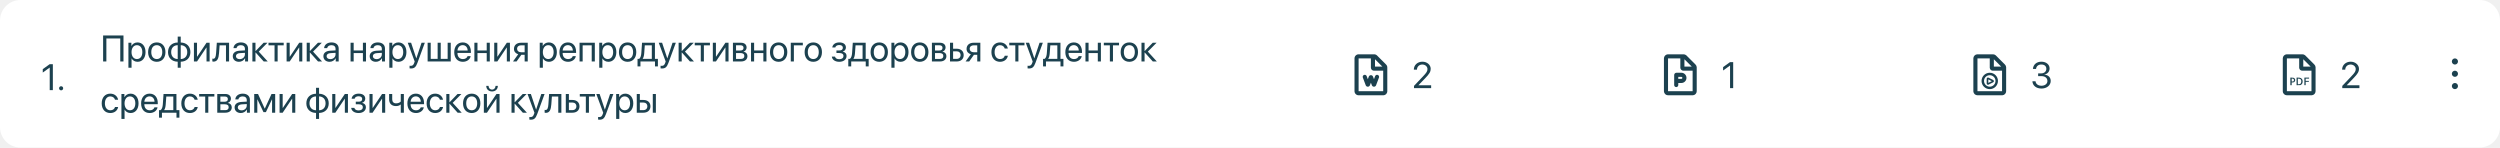
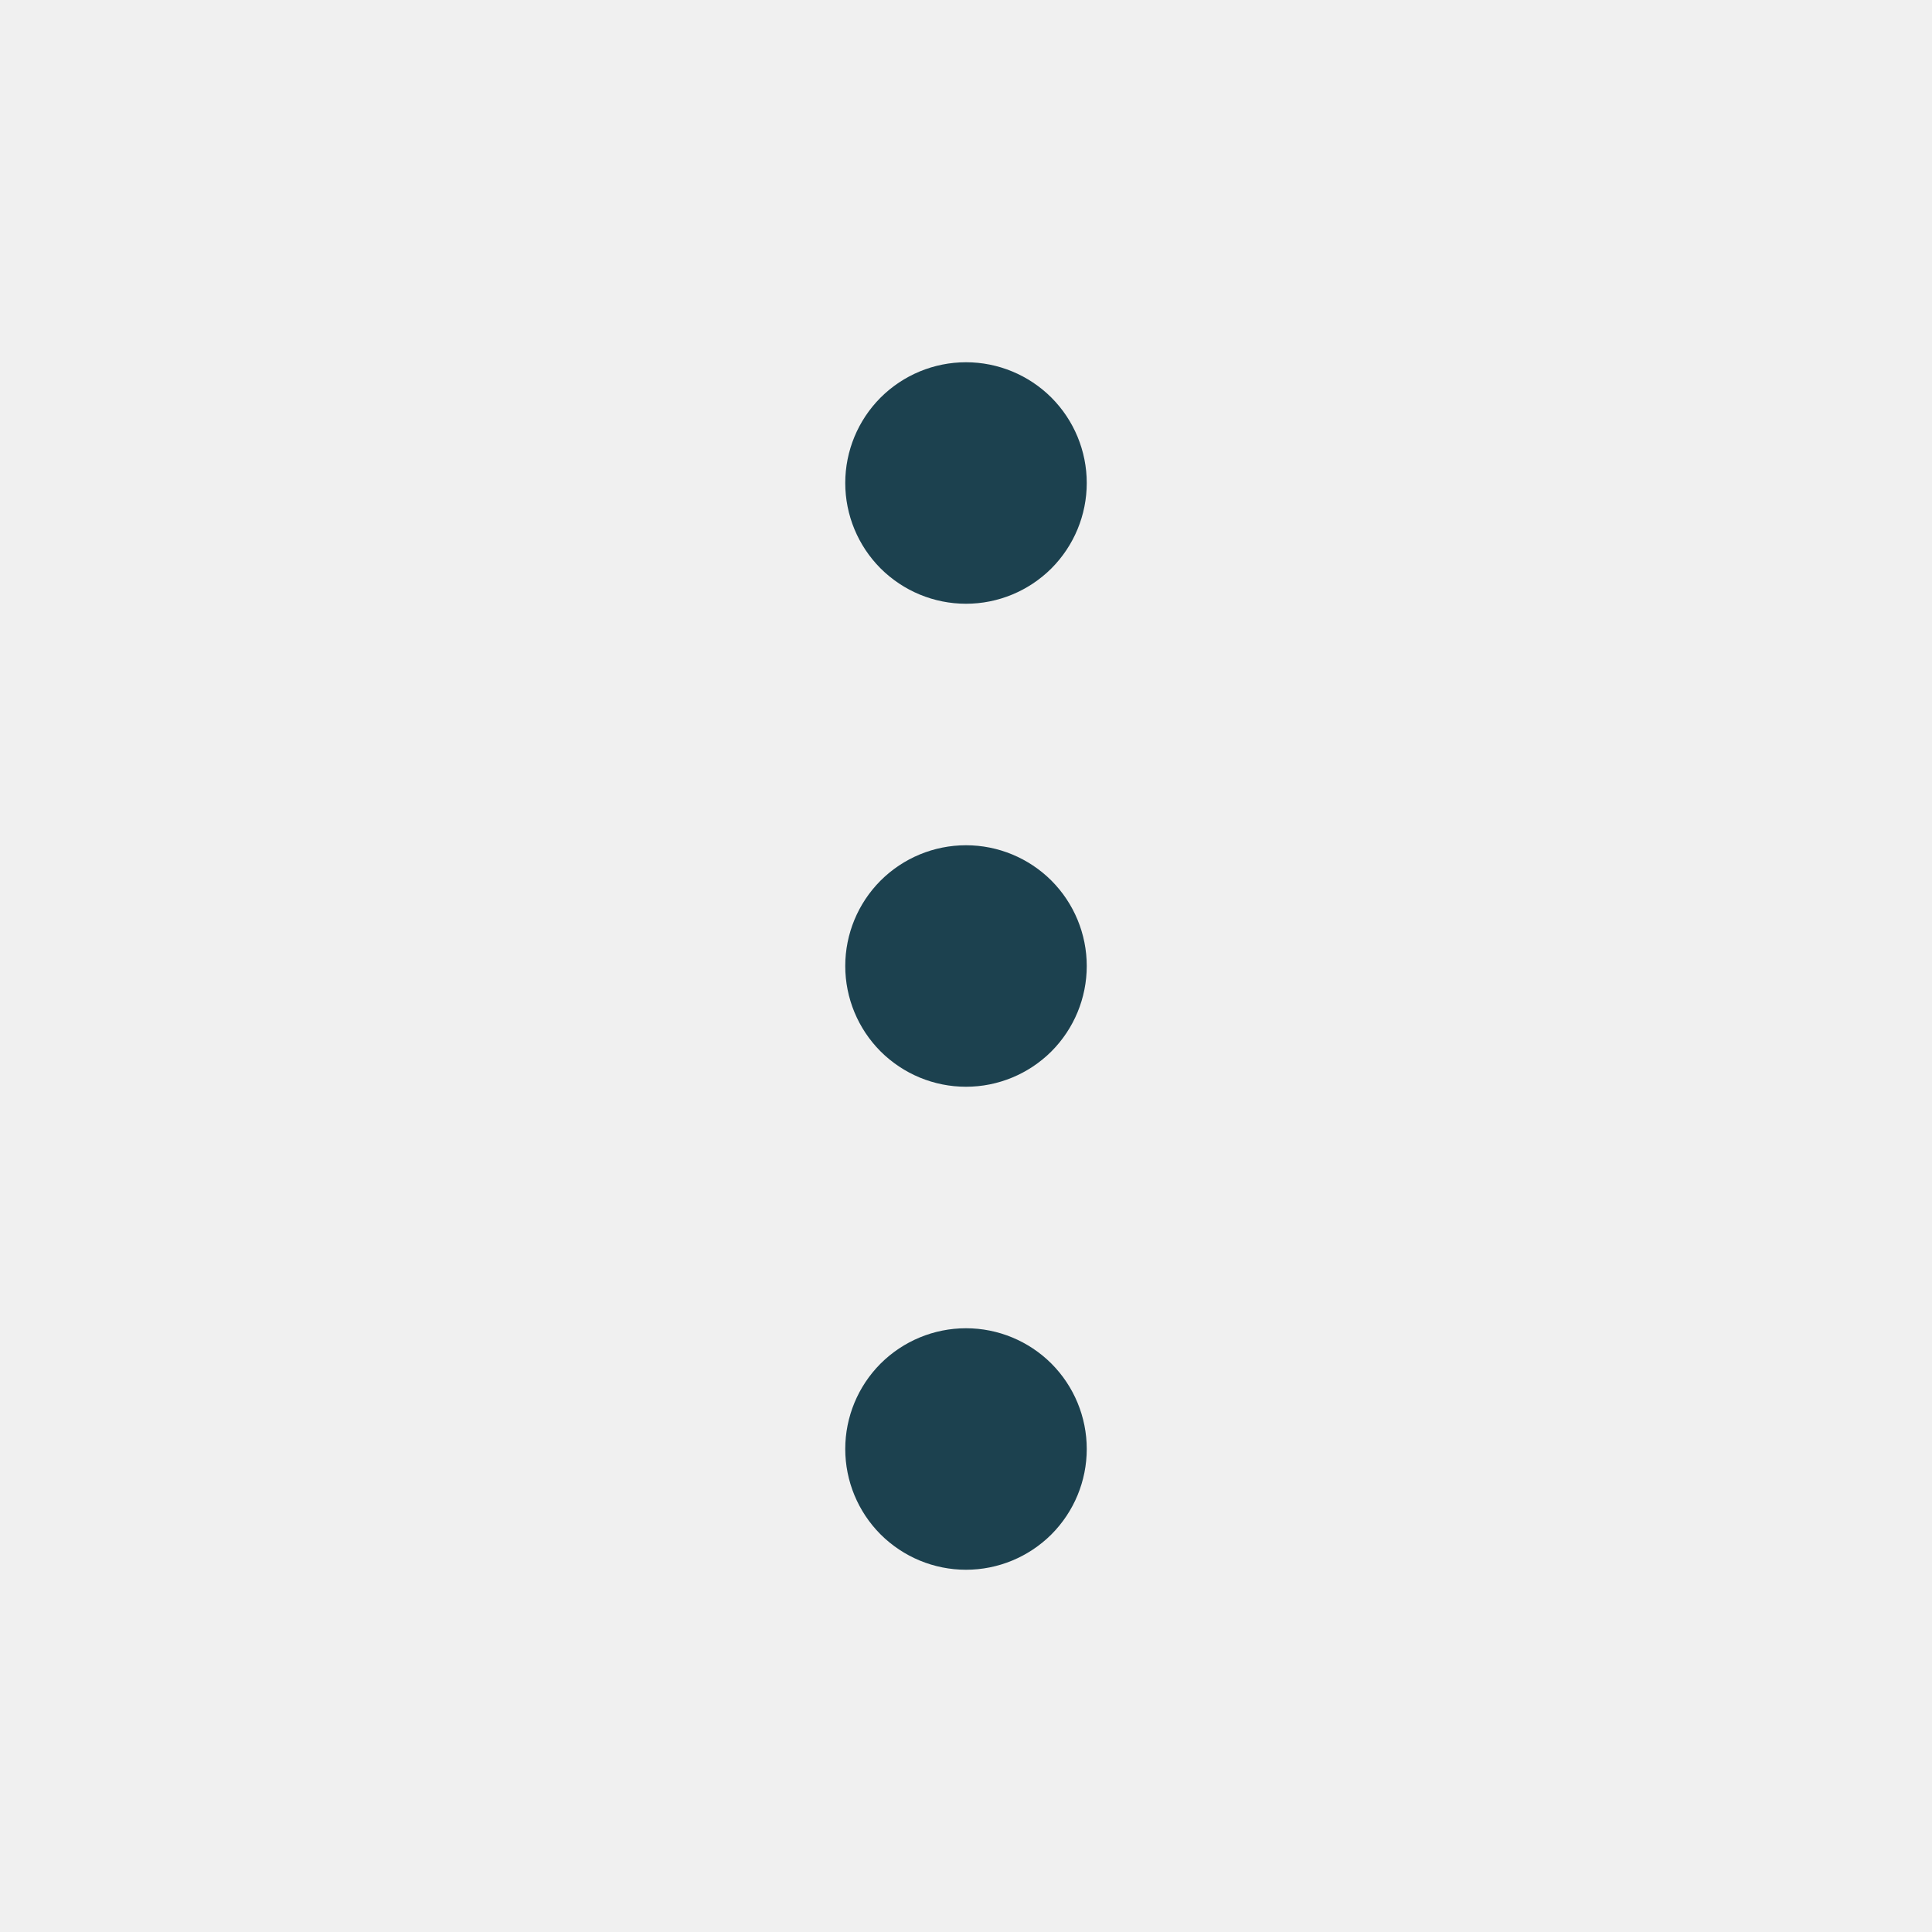
- <svg xmlns="http://www.w3.org/2000/svg" width="1220" height="72" viewBox="0 0 1220 72" fill="none">
-   <rect width="1220" height="72" rx="10" fill="white" />
-   <path d="M60.259 30H58.694V18.759H51.909V30H50.318V17.317H60.259V30ZM67.106 20.701C69.435 20.701 71.017 22.564 71.017 25.43C71.017 28.295 69.443 30.158 67.141 30.158C65.831 30.158 64.776 29.517 64.231 28.515H64.196V33.05H62.667V20.859H64.117V22.406H64.152C64.715 21.378 65.778 20.701 67.106 20.701ZM66.807 28.814C68.433 28.814 69.452 27.504 69.452 25.43C69.452 23.364 68.433 22.046 66.807 22.046C65.242 22.046 64.188 23.399 64.188 25.43C64.188 27.469 65.242 28.814 66.807 28.814ZM76.51 30.158C73.978 30.158 72.273 28.339 72.273 25.43C72.273 22.512 73.978 20.701 76.51 20.701C79.032 20.701 80.737 22.512 80.737 25.43C80.737 28.339 79.032 30.158 76.51 30.158ZM76.51 28.814C78.127 28.814 79.182 27.583 79.182 25.43C79.182 23.276 78.127 22.046 76.51 22.046C74.893 22.046 73.829 23.276 73.829 25.43C73.829 27.583 74.893 28.814 76.51 28.814ZM86.723 28.814V22.046C84.772 22.09 83.532 23.364 83.532 25.43C83.532 27.486 84.772 28.761 86.723 28.814ZM91.381 25.43C91.381 23.373 90.142 22.099 88.199 22.046V28.814C90.142 28.77 91.381 27.495 91.381 25.43ZM86.723 30.114C83.875 30.061 81.994 28.251 81.994 25.43C81.994 22.608 83.875 20.789 86.723 20.745V17.854H88.199V20.745C91.029 20.798 92.919 22.608 92.919 25.43C92.919 28.251 91.029 30.07 88.199 30.114V33.05H86.723V30.114ZM96.144 30H94.633V20.859H96.144V27.662H96.215L100.785 20.859H102.297V30H100.785V23.197H100.715L96.144 30ZM106.885 25.966C106.7 28.488 106.094 30.079 104.169 30.079C103.905 30.079 103.729 30.026 103.624 29.982V28.602C103.703 28.629 103.87 28.673 104.09 28.673C104.995 28.673 105.338 27.609 105.452 25.931L105.804 20.859H111.789V30H110.277V22.116H107.166L106.885 25.966ZM116.975 28.857C118.416 28.857 119.523 27.847 119.523 26.528V25.781L117.08 25.931C115.85 26.01 115.146 26.555 115.146 27.416C115.146 28.286 115.876 28.857 116.975 28.857ZM116.632 30.158C114.812 30.158 113.591 29.06 113.591 27.416C113.591 25.852 114.795 24.867 116.904 24.744L119.523 24.595V23.83C119.523 22.714 118.785 22.046 117.52 22.046C116.342 22.046 115.604 22.6 115.41 23.496H113.934C114.039 21.914 115.393 20.701 117.555 20.701C119.699 20.701 121.053 21.861 121.053 23.681V30H119.603V28.427H119.567C119.022 29.473 117.862 30.158 116.632 30.158ZM126.265 25.184L130.659 30H128.69L124.744 25.605H124.674V30H123.162V20.859H124.674V24.902H124.744L128.646 20.859H130.536L126.265 25.184ZM138.446 20.859V22.116H135.493V30H133.981V22.116H131.028V20.859H138.446ZM141.373 30H139.861V20.859H141.373V27.662H141.443L146.014 20.859H147.525V30H146.014V23.197H145.943L141.373 30ZM152.772 25.184L157.167 30H155.198L151.252 25.605H151.182V30H149.67V20.859H151.182V24.902H151.252L155.154 20.859H157.044L152.772 25.184ZM161.201 28.857C162.643 28.857 163.75 27.847 163.75 26.528V25.781L161.307 25.931C160.076 26.01 159.373 26.555 159.373 27.416C159.373 28.286 160.103 28.857 161.201 28.857ZM160.858 30.158C159.039 30.158 157.817 29.06 157.817 27.416C157.817 25.852 159.021 24.867 161.131 24.744L163.75 24.595V23.83C163.75 22.714 163.012 22.046 161.746 22.046C160.568 22.046 159.83 22.6 159.637 23.496H158.16C158.266 21.914 159.619 20.701 161.781 20.701C163.926 20.701 165.279 21.861 165.279 23.681V30H163.829V28.427H163.794C163.249 29.473 162.089 30.158 160.858 30.158ZM177.101 30V25.887H172.592V30H171.08V20.859H172.592V24.63H177.101V20.859H178.612V30H177.101ZM183.789 28.857C185.23 28.857 186.338 27.847 186.338 26.528V25.781L183.895 25.931C182.664 26.01 181.961 26.555 181.961 27.416C181.961 28.286 182.69 28.857 183.789 28.857ZM183.446 30.158C181.627 30.158 180.405 29.06 180.405 27.416C180.405 25.852 181.609 24.867 183.719 24.744L186.338 24.595V23.83C186.338 22.714 185.6 22.046 184.334 22.046C183.156 22.046 182.418 22.6 182.225 23.496H180.748C180.854 21.914 182.207 20.701 184.369 20.701C186.514 20.701 187.867 21.861 187.867 23.681V30H186.417V28.427H186.382C185.837 29.473 184.677 30.158 183.446 30.158ZM194.424 20.701C196.753 20.701 198.335 22.564 198.335 25.43C198.335 28.295 196.762 30.158 194.459 30.158C193.149 30.158 192.095 29.517 191.55 28.515H191.515V33.05H189.985V20.859H191.436V22.406H191.471C192.033 21.378 193.097 20.701 194.424 20.701ZM194.125 28.814C195.751 28.814 196.771 27.504 196.771 25.43C196.771 23.364 195.751 22.046 194.125 22.046C192.561 22.046 191.506 23.399 191.506 25.43C191.506 27.469 192.561 28.814 194.125 28.814ZM200.532 33.419C200.348 33.419 200.04 33.401 199.873 33.366V32.083C200.04 32.118 200.277 32.127 200.471 32.127C201.323 32.127 201.798 31.714 202.149 30.65L202.36 30.009L198.985 20.859H200.62L203.151 28.471H203.178L205.709 20.859H207.317L203.723 30.642C202.94 32.777 202.185 33.419 200.532 33.419ZM208.68 30V20.859H210.191V28.743H213.566V20.859H215.078V28.743H218.453V20.859H219.965V30H208.68ZM225.783 22.028C224.351 22.028 223.349 23.127 223.252 24.648H228.218C228.183 23.118 227.225 22.028 225.783 22.028ZM228.183 27.381H229.686C229.422 28.98 227.875 30.158 225.88 30.158C223.261 30.158 221.67 28.339 221.67 25.465C221.67 22.626 223.287 20.701 225.81 20.701C228.279 20.701 229.8 22.494 229.8 25.263V25.843H223.243V25.931C223.243 27.68 224.271 28.831 225.915 28.831C227.075 28.831 227.928 28.242 228.183 27.381ZM237.517 30V25.887H233.008V30H231.496V20.859H233.008V24.63H237.517V20.859H239.028V30H237.517ZM242.693 30H241.182V20.859H242.693V27.662H242.764L247.334 20.859H248.846V30H247.334V23.197H247.264L242.693 30ZM254.277 25.491H256.026V22.116H254.277C253.091 22.116 252.335 22.767 252.335 23.865C252.335 24.814 253.1 25.491 254.277 25.491ZM256.026 30V26.748H254.409L252.089 30H250.34L252.889 26.467C251.597 26.098 250.814 25.148 250.814 23.892C250.814 22.011 252.168 20.859 254.269 20.859H257.538V30H256.026ZM267.83 20.701C270.159 20.701 271.741 22.564 271.741 25.43C271.741 28.295 270.168 30.158 267.865 30.158C266.556 30.158 265.501 29.517 264.956 28.515H264.921V33.05H263.392V20.859H264.842V22.406H264.877C265.439 21.378 266.503 20.701 267.83 20.701ZM267.531 28.814C269.157 28.814 270.177 27.504 270.177 25.43C270.177 23.364 269.157 22.046 267.531 22.046C265.967 22.046 264.912 23.399 264.912 25.43C264.912 27.469 265.967 28.814 267.531 28.814ZM277.111 22.028C275.679 22.028 274.677 23.127 274.58 24.648H279.546C279.511 23.118 278.553 22.028 277.111 22.028ZM279.511 27.381H281.014C280.75 28.98 279.203 30.158 277.208 30.158C274.589 30.158 272.998 28.339 272.998 25.465C272.998 22.626 274.615 20.701 277.138 20.701C279.607 20.701 281.128 22.494 281.128 25.263V25.843H274.571V25.931C274.571 27.68 275.6 28.831 277.243 28.831C278.403 28.831 279.256 28.242 279.511 27.381ZM288.757 30V22.116H284.336V30H282.824V20.859H290.277V30H288.757ZM296.869 20.701C299.198 20.701 300.78 22.564 300.78 25.43C300.78 28.295 299.207 30.158 296.904 30.158C295.595 30.158 294.54 29.517 293.995 28.515H293.96V33.05H292.431V20.859H293.881V22.406H293.916C294.479 21.378 295.542 20.701 296.869 20.701ZM296.57 28.814C298.196 28.814 299.216 27.504 299.216 25.43C299.216 23.364 298.196 22.046 296.57 22.046C295.006 22.046 293.951 23.399 293.951 25.43C293.951 27.469 295.006 28.814 296.57 28.814ZM306.273 30.158C303.742 30.158 302.037 28.339 302.037 25.43C302.037 22.512 303.742 20.701 306.273 20.701C308.796 20.701 310.501 22.512 310.501 25.43C310.501 28.339 308.796 30.158 306.273 30.158ZM306.273 28.814C307.891 28.814 308.945 27.583 308.945 25.43C308.945 23.276 307.891 22.046 306.273 22.046C304.656 22.046 303.593 23.276 303.593 25.43C303.593 27.583 304.656 28.814 306.273 28.814ZM318.086 28.743V22.116H314.658L314.377 25.966C314.298 27.1 314.061 28.093 313.63 28.673V28.743H318.086ZM312.54 32.417H311.116V28.743H311.881C312.549 28.304 312.874 27.161 312.962 25.931L313.313 20.859H319.606V28.743H321.057V32.417H319.633V30H312.54V32.417ZM323.017 33.419C322.832 33.419 322.524 33.401 322.357 33.366V32.083C322.524 32.118 322.762 32.127 322.955 32.127C323.808 32.127 324.282 31.714 324.634 30.65L324.845 30.009L321.47 20.859H323.104L325.636 28.471H325.662L328.193 20.859H329.802L326.207 30.642C325.425 32.777 324.669 33.419 323.017 33.419ZM334.267 25.184L338.661 30H336.692L332.746 25.605H332.676V30H331.164V20.859H332.676V24.902H332.746L336.648 20.859H338.538L334.267 25.184ZM346.448 20.859V22.116H343.495V30H341.983V22.116H339.03V20.859H346.448ZM349.375 30H347.863V20.859H349.375V27.662H349.445L354.016 20.859H355.527V30H354.016V23.197H353.945L349.375 30ZM361.372 22.099H359.184V24.656H361.144C362.295 24.656 362.849 24.234 362.849 23.355C362.849 22.547 362.33 22.099 361.372 22.099ZM361.267 25.887H359.184V28.761H361.539C362.646 28.761 363.244 28.26 363.244 27.337C363.244 26.361 362.603 25.887 361.267 25.887ZM357.672 30V20.859H361.583C363.297 20.859 364.343 21.747 364.343 23.197C364.343 24.129 363.684 24.99 362.84 25.166V25.236C363.991 25.395 364.747 26.23 364.747 27.372C364.747 28.989 363.552 30 361.609 30H357.672ZM372.517 30V25.887H368.008V30H366.496V20.859H368.008V24.63H372.517V20.859H374.028V30H372.517ZM379.979 30.158C377.447 30.158 375.742 28.339 375.742 25.43C375.742 22.512 377.447 20.701 379.979 20.701C382.501 20.701 384.206 22.512 384.206 25.43C384.206 28.339 382.501 30.158 379.979 30.158ZM379.979 28.814C381.596 28.814 382.65 27.583 382.65 25.43C382.65 23.276 381.596 22.046 379.979 22.046C378.361 22.046 377.298 23.276 377.298 25.43C377.298 27.583 378.361 28.814 379.979 28.814ZM391.782 22.116H387.414V30H385.902V20.859H391.782V22.116ZM396.889 30.158C394.357 30.158 392.652 28.339 392.652 25.43C392.652 22.512 394.357 20.701 396.889 20.701C399.411 20.701 401.116 22.512 401.116 25.43C401.116 28.339 399.411 30.158 396.889 30.158ZM396.889 28.814C398.506 28.814 399.561 27.583 399.561 25.43C399.561 23.276 398.506 22.046 396.889 22.046C395.271 22.046 394.208 23.276 394.208 25.43C394.208 27.583 395.271 28.814 396.889 28.814ZM409.554 30.158C407.55 30.158 406.1 29.174 405.941 27.627H407.488C407.664 28.427 408.42 28.893 409.554 28.893C410.881 28.893 411.619 28.26 411.619 27.372C411.619 26.344 410.934 25.878 409.554 25.878H408.183V24.63H409.554C410.714 24.63 411.312 24.19 411.312 23.294C411.312 22.529 410.767 21.976 409.589 21.976C408.508 21.976 407.752 22.441 407.629 23.171H406.144C406.337 21.659 407.655 20.701 409.589 20.701C411.672 20.701 412.806 21.703 412.806 23.171C412.806 24.102 412.208 24.929 411.294 25.14V25.21C412.498 25.474 413.122 26.247 413.122 27.302C413.122 29.007 411.698 30.158 409.554 30.158ZM420.936 28.743V22.116H417.508L417.227 25.966C417.147 27.1 416.91 28.093 416.479 28.673V28.743H420.936ZM415.39 32.417H413.966V28.743H414.73C415.398 28.304 415.724 27.161 415.812 25.931L416.163 20.859H422.456V28.743H423.906V32.417H422.482V30H415.39V32.417ZM429.074 30.158C426.543 30.158 424.838 28.339 424.838 25.43C424.838 22.512 426.543 20.701 429.074 20.701C431.597 20.701 433.302 22.512 433.302 25.43C433.302 28.339 431.597 30.158 429.074 30.158ZM429.074 28.814C430.691 28.814 431.746 27.583 431.746 25.43C431.746 23.276 430.691 22.046 429.074 22.046C427.457 22.046 426.394 23.276 426.394 25.43C426.394 27.583 427.457 28.814 429.074 28.814ZM439.445 20.701C441.774 20.701 443.356 22.564 443.356 25.43C443.356 28.295 441.783 30.158 439.48 30.158C438.171 30.158 437.116 29.517 436.571 28.515H436.536V33.05H435.007V20.859H436.457V22.406H436.492C437.055 21.378 438.118 20.701 439.445 20.701ZM439.146 28.814C440.772 28.814 441.792 27.504 441.792 25.43C441.792 23.364 440.772 22.046 439.146 22.046C437.582 22.046 436.527 23.399 436.527 25.43C436.527 27.469 437.582 28.814 439.146 28.814ZM448.85 30.158C446.318 30.158 444.613 28.339 444.613 25.43C444.613 22.512 446.318 20.701 448.85 20.701C451.372 20.701 453.077 22.512 453.077 25.43C453.077 28.339 451.372 30.158 448.85 30.158ZM448.85 28.814C450.467 28.814 451.521 27.583 451.521 25.43C451.521 23.276 450.467 22.046 448.85 22.046C447.232 22.046 446.169 23.276 446.169 25.43C446.169 27.583 447.232 28.814 448.85 28.814ZM458.474 22.099H456.285V24.656H458.245C459.396 24.656 459.95 24.234 459.95 23.355C459.95 22.547 459.432 22.099 458.474 22.099ZM458.368 25.887H456.285V28.761H458.641C459.748 28.761 460.346 28.26 460.346 27.337C460.346 26.361 459.704 25.887 458.368 25.887ZM454.773 30V20.859H458.685C460.398 20.859 461.444 21.747 461.444 23.197C461.444 24.129 460.785 24.99 459.941 25.166V25.236C461.093 25.395 461.849 26.23 461.849 27.372C461.849 28.989 460.653 30 458.711 30H454.773ZM466.814 25.034H465.109V28.743H466.814C468.001 28.743 468.766 28.005 468.766 26.889C468.766 25.764 467.992 25.034 466.814 25.034ZM463.598 30V20.859H465.109V23.777H466.841C468.933 23.777 470.277 24.981 470.277 26.889C470.277 28.796 468.933 30 466.841 30H463.598ZM475.146 25.491H476.896V22.116H475.146C473.96 22.116 473.204 22.767 473.204 23.865C473.204 24.814 473.969 25.491 475.146 25.491ZM476.896 30V26.748H475.278L472.958 30H471.209L473.758 26.467C472.466 26.098 471.684 25.148 471.684 23.892C471.684 22.011 473.037 20.859 475.138 20.859H478.407V30H476.896ZM491.819 23.672H490.308C490.044 22.793 489.297 22.046 488.005 22.046C486.414 22.046 485.368 23.391 485.368 25.43C485.368 27.521 486.432 28.814 488.022 28.814C489.235 28.814 490.035 28.216 490.325 27.205H491.837C491.538 28.936 490.07 30.158 488.014 30.158C485.474 30.158 483.812 28.339 483.812 25.43C483.812 22.582 485.465 20.701 487.996 20.701C490.202 20.701 491.547 22.116 491.819 23.672ZM499.94 20.859V22.116H496.987V30H495.476V22.116H492.522V20.859H499.94ZM502.12 33.419C501.936 33.419 501.628 33.401 501.461 33.366V32.083C501.628 32.118 501.865 32.127 502.059 32.127C502.911 32.127 503.386 31.714 503.737 30.65L503.948 30.009L500.573 20.859H502.208L504.739 28.471H504.766L507.297 20.859H508.905L505.311 30.642C504.528 32.777 503.772 33.419 502.12 33.419ZM515.98 28.743V22.116H512.553L512.271 25.966C512.192 27.1 511.955 28.093 511.524 28.673V28.743H515.98ZM510.435 32.417H509.011V28.743H509.775C510.443 28.304 510.769 27.161 510.856 25.931L511.208 20.859H517.501V28.743H518.951V32.417H517.527V30H510.435V32.417ZM523.996 22.028C522.563 22.028 521.562 23.127 521.465 24.648H526.431C526.396 23.118 525.438 22.028 523.996 22.028ZM526.396 27.381H527.898C527.635 28.98 526.088 30.158 524.093 30.158C521.474 30.158 519.883 28.339 519.883 25.465C519.883 22.626 521.5 20.701 524.022 20.701C526.492 20.701 528.013 22.494 528.013 25.263V25.843H521.456V25.931C521.456 27.68 522.484 28.831 524.128 28.831C525.288 28.831 526.141 28.242 526.396 27.381ZM535.729 30V25.887H531.221V30H529.709V20.859H531.221V24.63H535.729V20.859H537.241V30H535.729ZM546.083 20.859V22.116H543.13V30H541.618V22.116H538.665V20.859H546.083ZM551.119 30.158C548.588 30.158 546.883 28.339 546.883 25.43C546.883 22.512 548.588 20.701 551.119 20.701C553.642 20.701 555.347 22.512 555.347 25.43C555.347 28.339 553.642 30.158 551.119 30.158ZM551.119 28.814C552.736 28.814 553.791 27.583 553.791 25.43C553.791 23.276 552.736 22.046 551.119 22.046C549.502 22.046 548.438 23.276 548.438 25.43C548.438 27.583 549.502 28.814 551.119 28.814ZM560.146 25.184L564.54 30H562.571L558.625 25.605H558.555V30H557.043V20.859H558.555V24.902H558.625L562.527 20.859H564.417L560.146 25.184ZM57.64 48.672H56.128C55.864 47.793 55.117 47.046 53.825 47.046C52.234 47.046 51.188 48.391 51.188 50.43C51.188 52.522 52.252 53.813 53.843 53.813C55.056 53.813 55.855 53.216 56.145 52.205H57.657C57.358 53.937 55.891 55.158 53.834 55.158C51.294 55.158 49.633 53.339 49.633 50.43C49.633 47.582 51.285 45.701 53.816 45.701C56.023 45.701 57.367 47.116 57.64 48.672ZM63.695 45.701C66.024 45.701 67.606 47.565 67.606 50.43C67.606 53.295 66.033 55.158 63.73 55.158C62.421 55.158 61.366 54.517 60.821 53.515H60.786V58.05H59.257V45.859H60.707V47.406H60.742C61.305 46.378 62.368 45.701 63.695 45.701ZM63.397 53.813C65.022 53.813 66.042 52.504 66.042 50.43C66.042 48.364 65.022 47.046 63.397 47.046C61.832 47.046 60.777 48.399 60.777 50.43C60.777 52.469 61.832 53.813 63.397 53.813ZM72.977 47.028C71.544 47.028 70.542 48.127 70.445 49.648H75.411C75.376 48.118 74.418 47.028 72.977 47.028ZM75.376 52.381H76.879C76.615 53.98 75.068 55.158 73.073 55.158C70.454 55.158 68.863 53.339 68.863 50.465C68.863 47.626 70.481 45.701 73.003 45.701C75.473 45.701 76.993 47.494 76.993 50.263V50.843H70.436V50.931C70.436 52.68 71.465 53.831 73.108 53.831C74.269 53.831 75.121 53.242 75.376 52.381ZM84.578 53.743V47.116H81.15L80.869 50.966C80.79 52.1 80.553 53.093 80.122 53.673V53.743H84.578ZM79.032 57.417H77.608V53.743H78.373C79.041 53.304 79.366 52.161 79.454 50.931L79.806 45.859H86.099V53.743H87.549V57.417H86.125V55H79.032V57.417ZM96.487 48.672H94.976C94.712 47.793 93.965 47.046 92.673 47.046C91.082 47.046 90.036 48.391 90.036 50.43C90.036 52.522 91.1 53.813 92.69 53.813C93.903 53.813 94.703 53.216 94.993 52.205H96.505C96.206 53.937 94.738 55.158 92.682 55.158C90.142 55.158 88.481 53.339 88.481 50.43C88.481 47.582 90.133 45.701 92.664 45.701C94.87 45.701 96.215 47.116 96.487 48.672ZM104.608 45.859V47.116H101.655V55H100.144V47.116H97.19V45.859H104.608ZM109.724 47.099H107.535V49.656H109.495C110.646 49.656 111.2 49.234 111.2 48.355C111.2 47.547 110.682 47.099 109.724 47.099ZM109.618 50.887H107.535V53.761H109.891C110.998 53.761 111.596 53.26 111.596 52.337C111.596 51.361 110.954 50.887 109.618 50.887ZM106.023 55V45.859H109.935C111.648 45.859 112.694 46.747 112.694 48.197C112.694 49.129 112.035 49.99 111.191 50.166V50.236C112.343 50.395 113.099 51.23 113.099 52.372C113.099 53.989 111.903 55 109.961 55H106.023ZM117.871 53.857C119.312 53.857 120.42 52.847 120.42 51.528V50.781L117.977 50.931C116.746 51.01 116.043 51.555 116.043 52.416C116.043 53.286 116.772 53.857 117.871 53.857ZM117.528 55.158C115.709 55.158 114.487 54.06 114.487 52.416C114.487 50.852 115.691 49.867 117.801 49.744L120.42 49.595V48.83C120.42 47.714 119.682 47.046 118.416 47.046C117.238 47.046 116.5 47.6 116.307 48.496H114.83C114.936 46.914 116.289 45.701 118.451 45.701C120.596 45.701 121.949 46.861 121.949 48.681V55H120.499V53.427H120.464C119.919 54.473 118.759 55.158 117.528 55.158ZM125.57 55H124.059V45.859H125.913L129.165 52.978H129.235L132.505 45.859H134.289V55H132.769V48.514H132.707L129.754 54.736H128.585L125.632 48.514H125.57V55ZM137.945 55H136.434V45.859H137.945V52.662H138.016L142.586 45.859H144.098V55H142.586V48.197H142.516L137.945 55ZM154.223 53.813V47.046C152.271 47.09 151.032 48.364 151.032 50.43C151.032 52.486 152.271 53.761 154.223 53.813ZM158.881 50.43C158.881 48.373 157.642 47.099 155.699 47.046V53.813C157.642 53.77 158.881 52.495 158.881 50.43ZM154.223 55.114C151.375 55.062 149.494 53.251 149.494 50.43C149.494 47.608 151.375 45.789 154.223 45.745V42.853H155.699V45.745C158.529 45.798 160.419 47.608 160.419 50.43C160.419 53.251 158.529 55.07 155.699 55.114V58.05H154.223V55.114ZM163.645 55H162.133V45.859H163.645V52.662H163.715L168.285 45.859H169.797V55H168.285V48.197H168.215L163.645 55ZM174.991 55.158C172.987 55.158 171.537 54.174 171.379 52.627H172.926C173.102 53.427 173.857 53.893 174.991 53.893C176.318 53.893 177.057 53.26 177.057 52.372C177.057 51.344 176.371 50.878 174.991 50.878H173.62V49.63H174.991C176.151 49.63 176.749 49.19 176.749 48.294C176.749 47.529 176.204 46.976 175.026 46.976C173.945 46.976 173.189 47.441 173.066 48.171H171.581C171.774 46.659 173.093 45.701 175.026 45.701C177.109 45.701 178.243 46.703 178.243 48.171C178.243 49.102 177.646 49.929 176.731 50.14V50.21C177.936 50.474 178.56 51.247 178.56 52.302C178.56 54.007 177.136 55.158 174.991 55.158ZM181.82 55H180.309V45.859H181.82V52.662H181.891L186.461 45.859H187.973V55H186.461V48.197H186.391L181.82 55ZM197.087 55H195.575V51.054H195.443C194.951 51.476 194.222 51.766 193.229 51.766C191.04 51.766 189.889 50.438 189.889 48.487V45.859H191.4V48.47C191.4 49.665 192.042 50.43 193.272 50.43C194.406 50.43 195.153 50.008 195.575 49.533V45.859H197.087V55ZM202.914 47.028C201.481 47.028 200.479 48.127 200.383 49.648H205.349C205.313 48.118 204.355 47.028 202.914 47.028ZM205.313 52.381H206.816C206.553 53.98 205.006 55.158 203.011 55.158C200.392 55.158 198.801 53.339 198.801 50.465C198.801 47.626 200.418 45.701 202.94 45.701C205.41 45.701 206.931 47.494 206.931 50.263V50.843H200.374V50.931C200.374 52.68 201.402 53.831 203.046 53.831C204.206 53.831 205.059 53.242 205.313 52.381ZM216.194 48.672H214.683C214.419 47.793 213.672 47.046 212.38 47.046C210.789 47.046 209.743 48.391 209.743 50.43C209.743 52.522 210.807 53.813 212.397 53.813C213.61 53.813 214.41 53.216 214.7 52.205H216.212C215.913 53.937 214.445 55.158 212.389 55.158C209.849 55.158 208.188 53.339 208.188 50.43C208.188 47.582 209.84 45.701 212.371 45.701C214.577 45.701 215.922 47.116 216.194 48.672ZM220.905 50.184L225.3 55H223.331L219.385 50.605H219.314V55H217.803V45.859H219.314V49.902H219.385L223.287 45.859H225.177L220.905 50.184ZM230.195 55.158C227.664 55.158 225.959 53.339 225.959 50.43C225.959 47.512 227.664 45.701 230.195 45.701C232.718 45.701 234.423 47.512 234.423 50.43C234.423 53.339 232.718 55.158 230.195 55.158ZM230.195 53.813C231.812 53.813 232.867 52.583 232.867 50.43C232.867 48.276 231.812 47.046 230.195 47.046C228.578 47.046 227.515 48.276 227.515 50.43C227.515 52.583 228.578 53.813 230.195 53.813ZM237.631 55H236.119V45.859H237.631V52.662H237.701L242.271 45.859H243.783V55H242.271V48.197H242.201L237.631 55ZM237.288 41.904H238.413C238.413 42.924 239.072 43.724 240.118 43.724C241.164 43.724 241.823 42.924 241.823 41.904H242.948C242.948 43.522 241.797 44.629 240.118 44.629C238.439 44.629 237.288 43.522 237.288 41.904ZM252.722 50.184L257.116 55H255.147L251.201 50.605H251.131V55H249.619V45.859H251.131V49.902H251.201L255.104 45.859H256.993L252.722 50.184ZM258.979 58.419C258.795 58.419 258.487 58.401 258.32 58.366V57.083C258.487 57.118 258.725 57.127 258.918 57.127C259.771 57.127 260.245 56.714 260.597 55.65L260.808 55.009L257.433 45.859H259.067L261.599 53.471H261.625L264.156 45.859H265.765L262.17 55.642C261.388 57.777 260.632 58.419 258.979 58.419ZM269.043 50.966C268.858 53.488 268.252 55.079 266.327 55.079C266.063 55.079 265.888 55.026 265.782 54.982V53.602C265.861 53.629 266.028 53.673 266.248 53.673C267.153 53.673 267.496 52.609 267.61 50.931L267.962 45.859H273.947V55H272.436V47.116H269.324L269.043 50.966ZM279.326 50.034H277.621V53.743H279.326C280.513 53.743 281.277 53.005 281.277 51.889C281.277 50.764 280.504 50.034 279.326 50.034ZM276.109 55V45.859H277.621V48.777H279.353C281.444 48.777 282.789 49.981 282.789 51.889C282.789 53.796 281.444 55 279.353 55H276.109ZM290.356 45.859V47.116H287.403V55H285.892V47.116H282.938V45.859H290.356ZM292.536 58.419C292.352 58.419 292.044 58.401 291.877 58.366V57.083C292.044 57.118 292.281 57.127 292.475 57.127C293.327 57.127 293.802 56.714 294.153 55.65L294.364 55.009L290.989 45.859H292.624L295.155 53.471H295.182L297.713 45.859H299.321L295.727 55.642C294.944 57.777 294.188 58.419 292.536 58.419ZM305.131 45.701C307.46 45.701 309.042 47.565 309.042 50.43C309.042 53.295 307.469 55.158 305.166 55.158C303.856 55.158 302.802 54.517 302.257 53.515H302.222V58.05H300.692V45.859H302.143V47.406H302.178C302.74 46.378 303.804 45.701 305.131 45.701ZM304.832 53.813C306.458 53.813 307.478 52.504 307.478 50.43C307.478 48.364 306.458 47.046 304.832 47.046C303.268 47.046 302.213 48.399 302.213 50.43C302.213 52.469 303.268 53.813 304.832 53.813ZM318.561 55V45.859H320.072V55H318.561ZM313.955 50.034H312.25V53.743H313.955C315.142 53.743 315.906 53.005 315.906 51.889C315.906 50.764 315.133 50.034 313.955 50.034ZM310.738 55V45.859H312.25V48.777H313.981C316.073 48.777 317.418 49.981 317.418 51.889C317.418 53.796 316.073 55 313.981 55H310.738Z" fill="#1C414F" />
-   <path d="M24.263 44V32.996H24.227L20.87 35.413V33.743L24.245 31.317H25.792V44H24.263ZM29.826 44.088C29.264 44.088 28.824 43.648 28.824 43.086C28.824 42.523 29.264 42.084 29.826 42.084C30.389 42.084 30.828 42.523 30.828 43.086C30.828 43.648 30.389 44.088 29.826 44.088Z" fill="#1C414F" />
-   <path d="M1198 40.5C1198.4 40.5 1198.78 40.658 1199.06 40.939C1199.34 41.221 1199.5 41.602 1199.5 42C1199.5 42.398 1199.34 42.779 1199.06 43.061C1198.78 43.342 1198.4 43.5 1198 43.5C1197.6 43.5 1197.22 43.342 1196.94 43.061C1196.66 42.779 1196.5 42.398 1196.5 42C1196.5 41.602 1196.66 41.221 1196.94 40.939C1197.22 40.658 1197.6 40.5 1198 40.5ZM1198 34.5C1198.4 34.5 1198.78 34.658 1199.06 34.939C1199.34 35.221 1199.5 35.602 1199.5 36C1199.5 36.398 1199.34 36.779 1199.06 37.061C1198.78 37.342 1198.4 37.5 1198 37.5C1197.6 37.5 1197.22 37.342 1196.94 37.061C1196.66 36.779 1196.5 36.398 1196.5 36C1196.5 35.602 1196.66 35.221 1196.94 34.939C1197.22 34.658 1197.6 34.5 1198 34.5ZM1198 28.5C1198.4 28.5 1198.78 28.658 1199.06 28.939C1199.34 29.221 1199.5 29.602 1199.5 30C1199.5 30.398 1199.34 30.779 1199.06 31.061C1198.78 31.342 1198.4 31.5 1198 31.5C1197.6 31.5 1197.22 31.342 1196.94 31.061C1196.66 30.779 1196.5 30.398 1196.5 30C1196.5 29.602 1196.66 29.221 1196.94 28.939C1197.22 28.658 1197.6 28.5 1198 28.5Z" fill="#1C414F" />
-   <g clip-path="url(#clip0_147_8630)">
-     <path d="M670.586 26.5C671.116 26.5 671.625 26.711 672 27.086L676.414 31.5C676.789 31.875 677 32.384 677 32.914V44.5C677 45.03 676.789 45.539 676.414 45.914C676.039 46.289 675.53 46.5 675 46.5H663C662.47 46.5 661.961 46.289 661.586 45.914C661.211 45.539 661 45.03 661 44.5V28.5C661 27.97 661.211 27.461 661.586 27.086C661.961 26.711 662.47 26.5 663 26.5H670.586ZM669 28.5H663V44.5H675V34.5H670.5C670.127 34.5 669.768 34.361 669.492 34.11C669.216 33.86 669.043 33.515 669.007 33.144L669 33V28.5ZM671.064 37.149C671.154 36.911 671.332 36.716 671.56 36.605C671.789 36.493 672.052 36.472 672.295 36.548C672.538 36.623 672.743 36.788 672.869 37.009C672.995 37.231 673.031 37.492 672.971 37.739L672.936 37.851L671.53 41.601C671.189 42.511 669.942 42.551 669.522 41.721L669.47 41.601L669 40.348L668.53 41.601C668.189 42.511 666.942 42.551 666.522 41.721L666.47 41.601L665.064 37.851C664.975 37.612 664.981 37.349 665.08 37.114C665.179 36.879 665.363 36.691 665.596 36.588C665.829 36.485 666.092 36.474 666.332 36.559C666.573 36.643 666.772 36.816 666.889 37.042L666.936 37.149L667.5 38.652L667.97 37.399C668.311 36.489 669.558 36.449 669.978 37.279L670.03 37.399L670.5 38.652L671.064 37.149ZM671 28.914V32.5H674.586L671 28.914Z" fill="#1C414F" />
-   </g>
-   <path d="M689.949 33.974C689.949 31.759 691.742 30.106 694.133 30.106C696.4 30.106 698.185 31.645 698.185 33.587C698.185 35.002 697.543 36.057 695.425 38.245L692.217 41.559V41.594H698.396V43H690.028V41.91L694.493 37.208C696.198 35.415 696.603 34.738 696.603 33.684C696.603 32.462 695.486 31.486 694.089 31.486C692.604 31.486 691.479 32.559 691.479 33.974V33.982H689.949V33.974Z" fill="#1C414F" />
-   <g clip-path="url(#clip1_147_8630)">
-     <path fill-rule="evenodd" clip-rule="evenodd" d="M821.586 26.5C822.056 26.5 822.51 26.665 822.87 26.967L823 27.086L827.414 31.5C827.746 31.832 827.951 32.27 827.992 32.738L828 32.914V44.5C828 45.005 827.81 45.491 827.467 45.861C827.123 46.23 826.653 46.457 826.15 46.495L826 46.5H814C813.495 46.5 813.009 46.31 812.639 45.967C812.269 45.623 812.043 45.153 812.005 44.65L812 44.5V28.5C812 27.995 812.19 27.509 812.533 27.14C812.877 26.77 813.347 26.543 813.85 26.505L814 26.5H821.586ZM820 28.5H814V44.5H826V34.5H821.5C821.127 34.5 820.768 34.361 820.492 34.11C820.216 33.86 820.043 33.515 820.007 33.144L820 33V28.5ZM820.5 35.5C821.163 35.5 821.799 35.763 822.268 36.232C822.737 36.701 823 37.337 823 38C823 38.663 822.737 39.299 822.268 39.768C821.799 40.237 821.163 40.5 820.5 40.5H819V41.5C819 41.765 818.895 42.02 818.707 42.207C818.52 42.395 818.265 42.5 818 42.5C817.735 42.5 817.48 42.395 817.293 42.207C817.105 42.02 817 41.765 817 41.5V36.6C817 36.308 817.116 36.029 817.322 35.822C817.528 35.616 817.808 35.5 818.1 35.5H820.5ZM820.5 37.5H819V38.5H820.5C820.625 38.5 820.745 38.454 820.838 38.37C820.93 38.285 820.988 38.17 820.999 38.045C821.01 37.921 820.974 37.797 820.899 37.697C820.823 37.598 820.713 37.53 820.59 37.508L820.5 37.5ZM822 28.914V32.5H825.586L822 28.914Z" fill="#1C414F" />
-   </g>
-   <path d="M844.263 43V31.996H844.228L840.87 34.413V32.743L844.245 30.317H845.792V43H844.263Z" fill="#1C414F" />
-   <g clip-path="url(#clip2_147_8630)">
-     <path fill-rule="evenodd" clip-rule="evenodd" d="M972.586 26.5C973.056 26.5 973.51 26.665 973.87 26.967L974 27.086L978.414 31.5C978.746 31.832 978.951 32.27 978.992 32.738L979 32.914V44.5C979 45.005 978.81 45.491 978.467 45.861C978.123 46.23 977.653 46.457 977.15 46.495L977 46.5H965C964.495 46.5 964.009 46.31 963.639 45.967C963.269 45.623 963.043 45.153 963.005 44.65L963 44.5V28.5C963 27.995 963.19 27.509 963.533 27.14C963.877 26.77 964.347 26.543 964.85 26.505L965 26.5H972.586ZM971 28.5H965V44.5H977V34.5H972.5C972.127 34.5 971.768 34.361 971.492 34.11C971.216 33.86 971.043 33.515 971.007 33.144L971 33V28.5ZM973 28.914V32.5H976.586L973 28.914Z" fill="#1C414F" />
-     <circle cx="971" cy="39.5" r="3.4" stroke="#1C414F" stroke-width="1.2" />
-     <path d="M969.9 40.776V38.424C969.9 38.275 970.057 38.178 970.19 38.245L972.543 39.421C972.69 39.495 972.69 39.705 972.543 39.779L970.19 40.955C970.057 41.022 969.9 40.925 969.9 40.776Z" stroke="#1C414F" stroke-width="0.8" />
-   </g>
-   <path d="M994.612 37.147V35.81H996.133C997.592 35.81 998.611 34.87 998.611 33.587C998.611 32.33 997.759 31.477 996.15 31.477C994.691 31.477 993.725 32.312 993.584 33.64H992.063C992.239 31.486 993.839 30.106 996.221 30.106C998.488 30.106 1000.2 31.469 1000.2 33.376C1000.2 34.967 999.183 36.109 997.601 36.391V36.426C999.517 36.54 1000.75 37.727 1000.75 39.511C1000.75 41.69 998.761 43.211 996.273 43.211C993.619 43.211 991.923 41.743 991.809 39.643H993.329C993.47 40.943 994.551 41.84 996.256 41.84C997.935 41.84 999.139 40.891 999.139 39.563C999.139 38.069 998.014 37.147 996.203 37.147H994.612Z" fill="#1C414F" />
-   <g clip-path="url(#clip3_147_8630)">
-     <path fill-rule="evenodd" clip-rule="evenodd" d="M1123.59 26.5C1124.06 26.5 1124.51 26.665 1124.87 26.967L1125 27.086L1129.41 31.5C1129.75 31.832 1129.95 32.27 1129.99 32.738L1130 32.914V44.5C1130 45.005 1129.81 45.491 1129.47 45.861C1129.12 46.23 1128.65 46.457 1128.15 46.495L1128 46.5H1116C1115.5 46.5 1115.01 46.31 1114.64 45.967C1114.27 45.623 1114.04 45.153 1114.01 44.65L1114 44.5V28.5C1114 27.995 1114.19 27.509 1114.53 27.14C1114.88 26.77 1115.35 26.543 1115.85 26.505L1116 26.5H1123.59ZM1122 28.5H1116V44.5H1128V34.5H1123.5C1123.13 34.5 1122.77 34.361 1122.49 34.11C1122.22 33.86 1122.04 33.515 1122.01 33.144L1122 33V28.5ZM1124 28.914V32.5H1127.59L1124 28.914Z" fill="#1C414F" />
-     <path d="M1117.69 39.716V41.566H1118.02H1118.35V40.91V40.254H1118.67C1119.29 40.254 1119.73 40.032 1119.92 39.626C1120.17 39.13 1120.09 38.629 1119.73 38.268C1119.41 37.952 1119.25 37.907 1118.4 37.882L1117.69 37.866V39.716ZM1118.98 38.412C1119.48 38.547 1119.62 39.236 1119.23 39.626C1119.1 39.757 1119.09 39.761 1118.72 39.761H1118.35V39.064V38.367H1118.59C1118.71 38.367 1118.89 38.387 1118.98 38.412Z" fill="#1C414F" />
-     <path d="M1120.73 39.724V41.57L1121.62 41.558L1122.51 41.546L1122.78 41.419C1123.32 41.164 1123.59 40.737 1123.68 39.991C1123.79 39.117 1123.46 38.424 1122.76 38.083C1122.44 37.927 1122.07 37.874 1121.27 37.874H1120.73V39.724ZM1122.34 38.489C1122.87 38.69 1123.09 39.146 1123.02 39.913C1122.98 40.348 1122.88 40.606 1122.68 40.811C1122.46 41.021 1122.32 41.07 1121.77 41.103L1121.34 41.127V39.741V38.354L1121.73 38.383C1121.96 38.399 1122.22 38.444 1122.34 38.489Z" fill="#1C414F" />
-     <path d="M1124.54 39.72V41.566H1124.85H1125.16V40.746V39.925H1125.94H1126.72V39.7V39.474H1125.94H1125.16V38.92V38.367H1126H1126.84V38.12V37.874H1125.69H1124.54V39.72Z" fill="#1C414F" />
-   </g>
-   <path d="M1142.95 33.974C1142.95 31.759 1144.74 30.106 1147.13 30.106C1149.4 30.106 1151.18 31.645 1151.18 33.587C1151.18 35.002 1150.54 36.057 1148.42 38.245L1145.22 41.559V41.594H1151.4V43H1143.03V41.91L1147.49 37.208C1149.2 35.415 1149.6 34.738 1149.6 33.684C1149.6 32.462 1148.49 31.486 1147.09 31.486C1145.6 31.486 1144.48 32.559 1144.48 33.974V33.982H1142.95V33.974Z" fill="#1C414F" />
-   <defs>
-     <clipPath id="clip0_147_8630">
-       <rect width="24" height="24" fill="white" transform="translate(657 24.5)" />
-     </clipPath>
-     <clipPath id="clip1_147_8630">
-       <rect width="24" height="24" fill="white" transform="translate(808 24.5)" />
-     </clipPath>
-     <clipPath id="clip2_147_8630">
-       <rect width="24" height="24" fill="white" transform="translate(959 24.5)" />
-     </clipPath>
-     <clipPath id="clip3_147_8630">
-       <rect width="24" height="24" fill="white" transform="translate(1110 24.5)" />
-     </clipPath>
-   </defs>
+ <svg xmlns="http://www.w3.org/2000/svg" width="24" height="24" viewBox="0 0 24 24" fill="none">
+   <path d="M12 16.5C12.398 16.5 12.779 16.658 13.061 16.939C13.342 17.221 13.5 17.602 13.5 18C13.5 18.398 13.342 18.779 13.061 19.061C12.779 19.342 12.398 19.5 12 19.5C11.602 19.5 11.221 19.342 10.939 19.061C10.658 18.779 10.5 18.398 10.5 18C10.5 17.602 10.658 17.221 10.939 16.939C11.221 16.658 11.602 16.5 12 16.5ZM12 10.5C12.398 10.5 12.779 10.658 13.061 10.939C13.342 11.221 13.5 11.602 13.5 12C13.5 12.398 13.342 12.779 13.061 13.061C12.779 13.342 12.398 13.5 12 13.5C11.602 13.5 11.221 13.342 10.939 13.061C10.658 12.779 10.5 12.398 10.5 12C10.5 11.602 10.658 11.221 10.939 10.939C11.221 10.658 11.602 10.5 12 10.5ZM12 4.5C12.398 4.5 12.779 4.658 13.061 4.939C13.342 5.221 13.5 5.602 13.5 6C13.5 6.398 13.342 6.779 13.061 7.061C12.779 7.342 12.398 7.5 12 7.5C11.602 7.5 11.221 7.342 10.939 7.061C10.658 6.779 10.5 6.398 10.5 6C10.5 5.602 10.658 5.221 10.939 4.939C11.221 4.658 11.602 4.5 12 4.5Z" fill="#1C414F" />
</svg>
